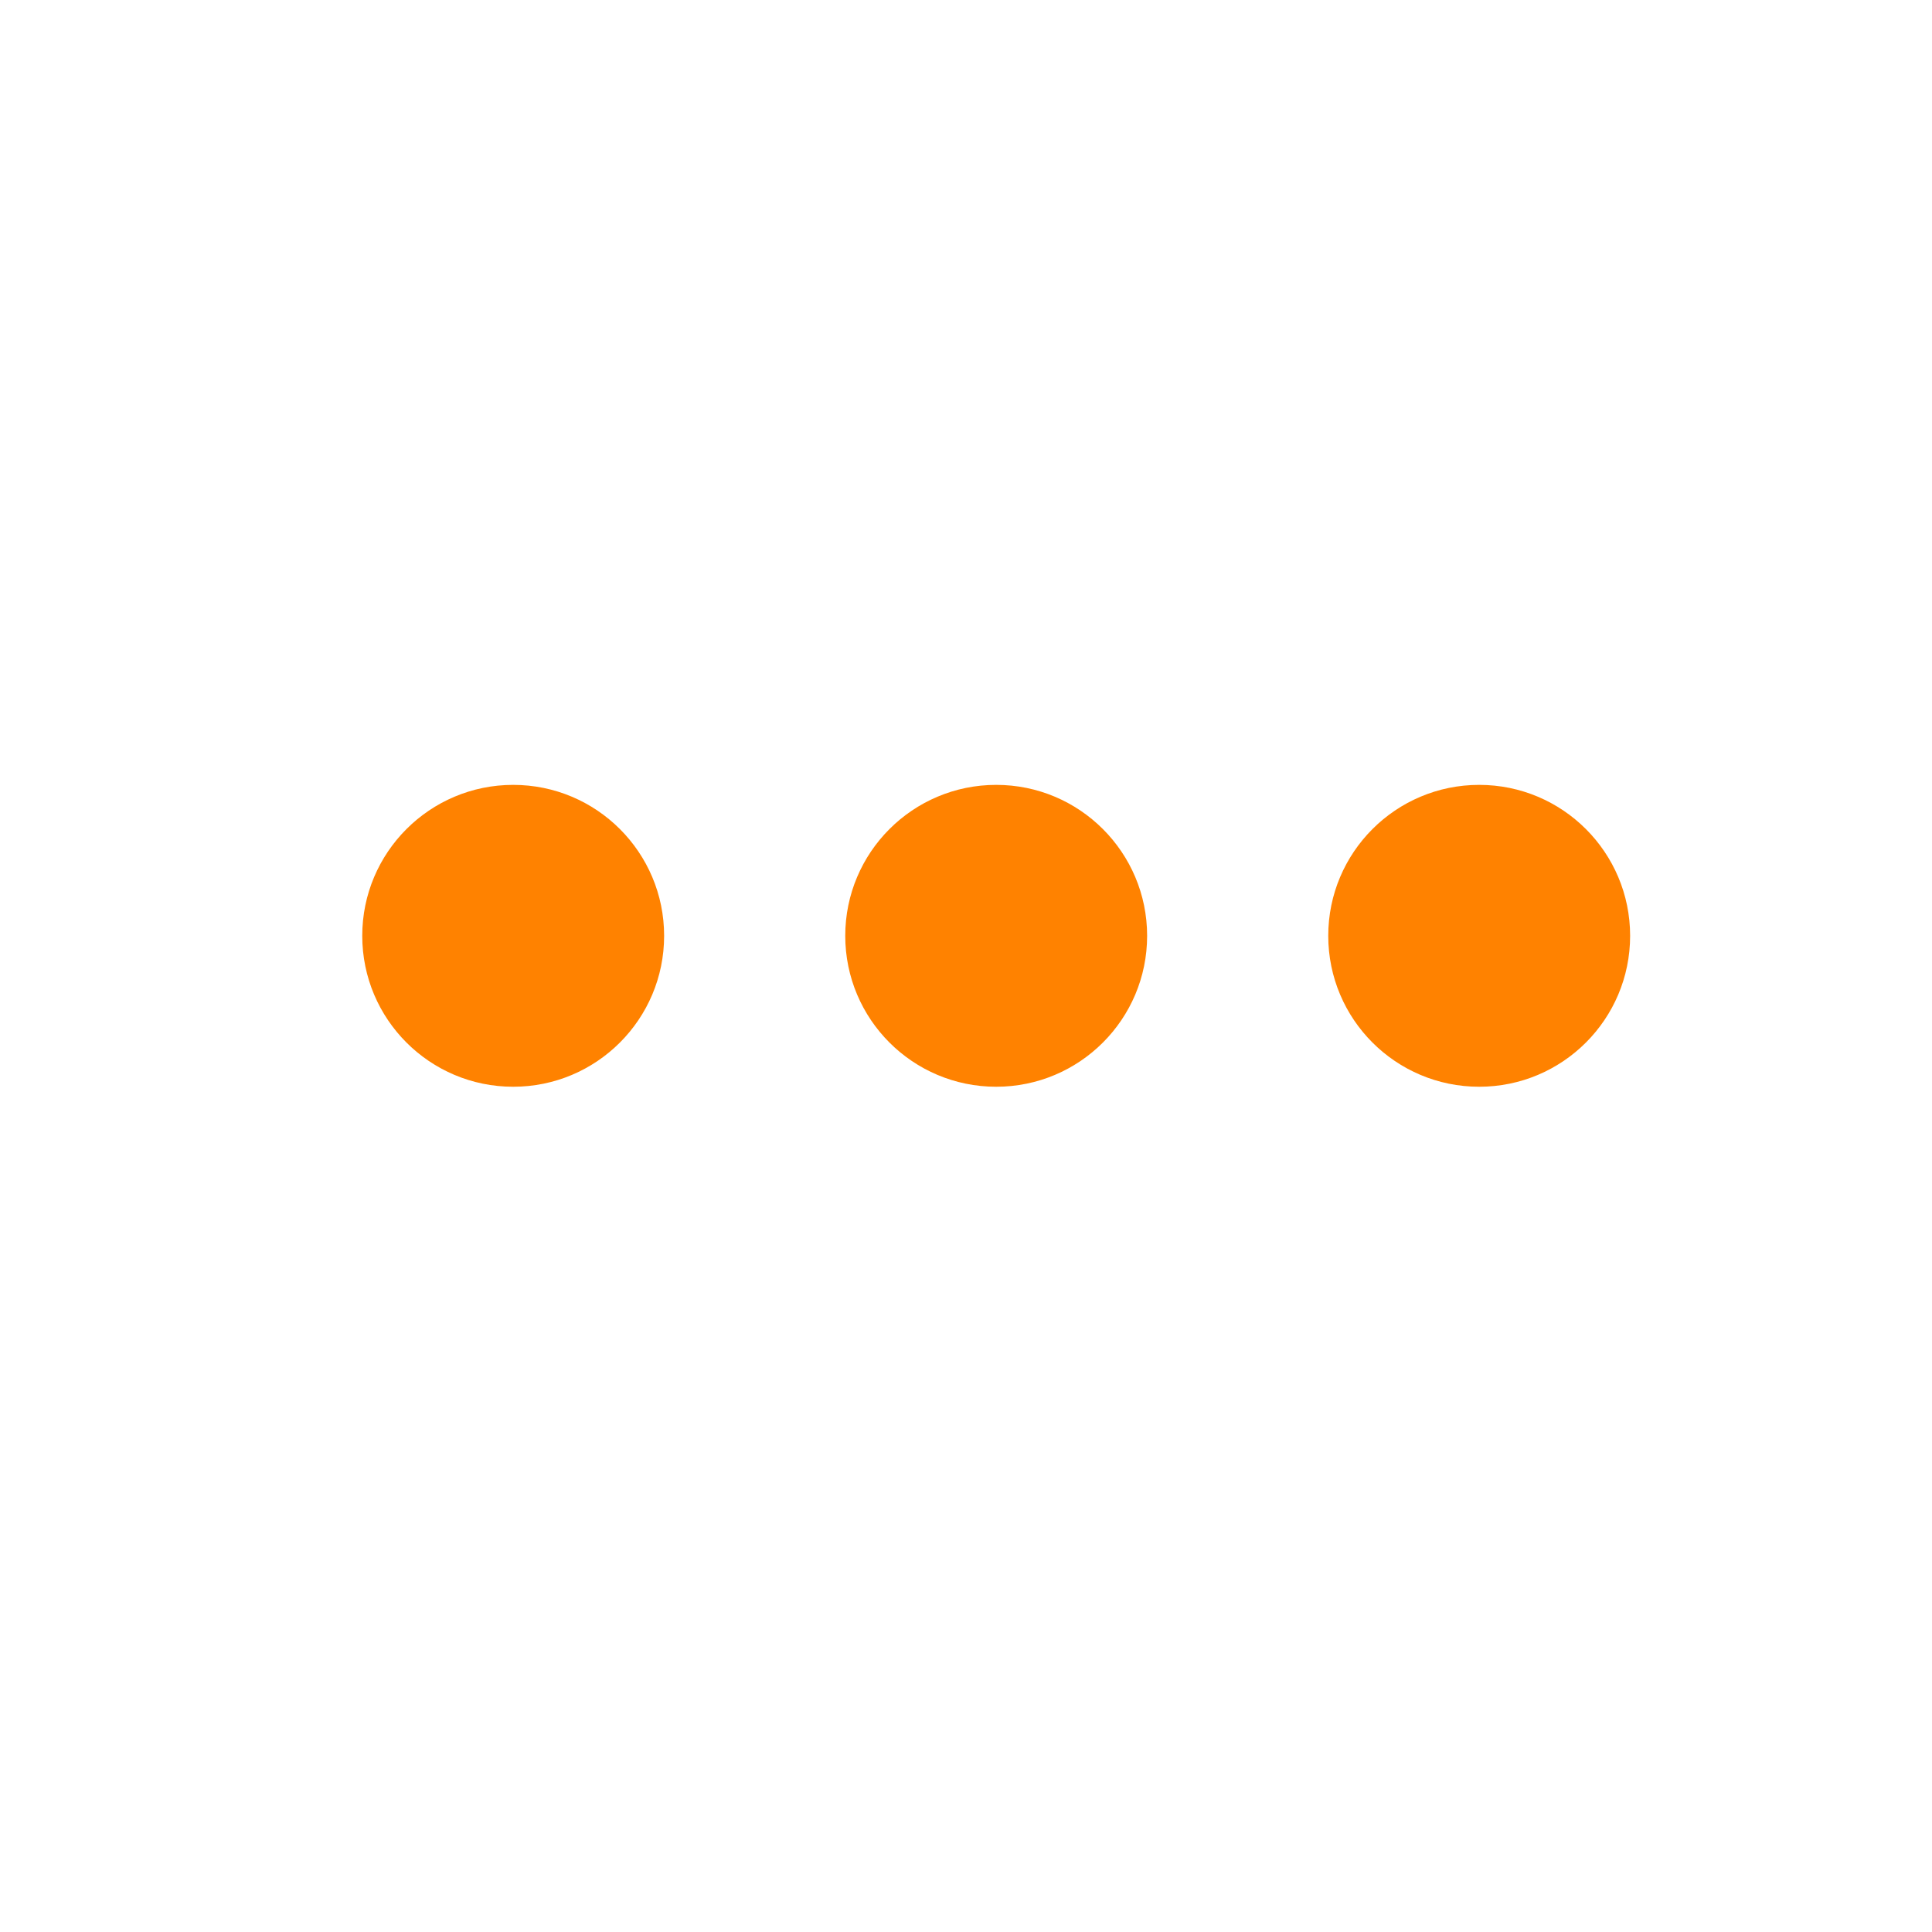
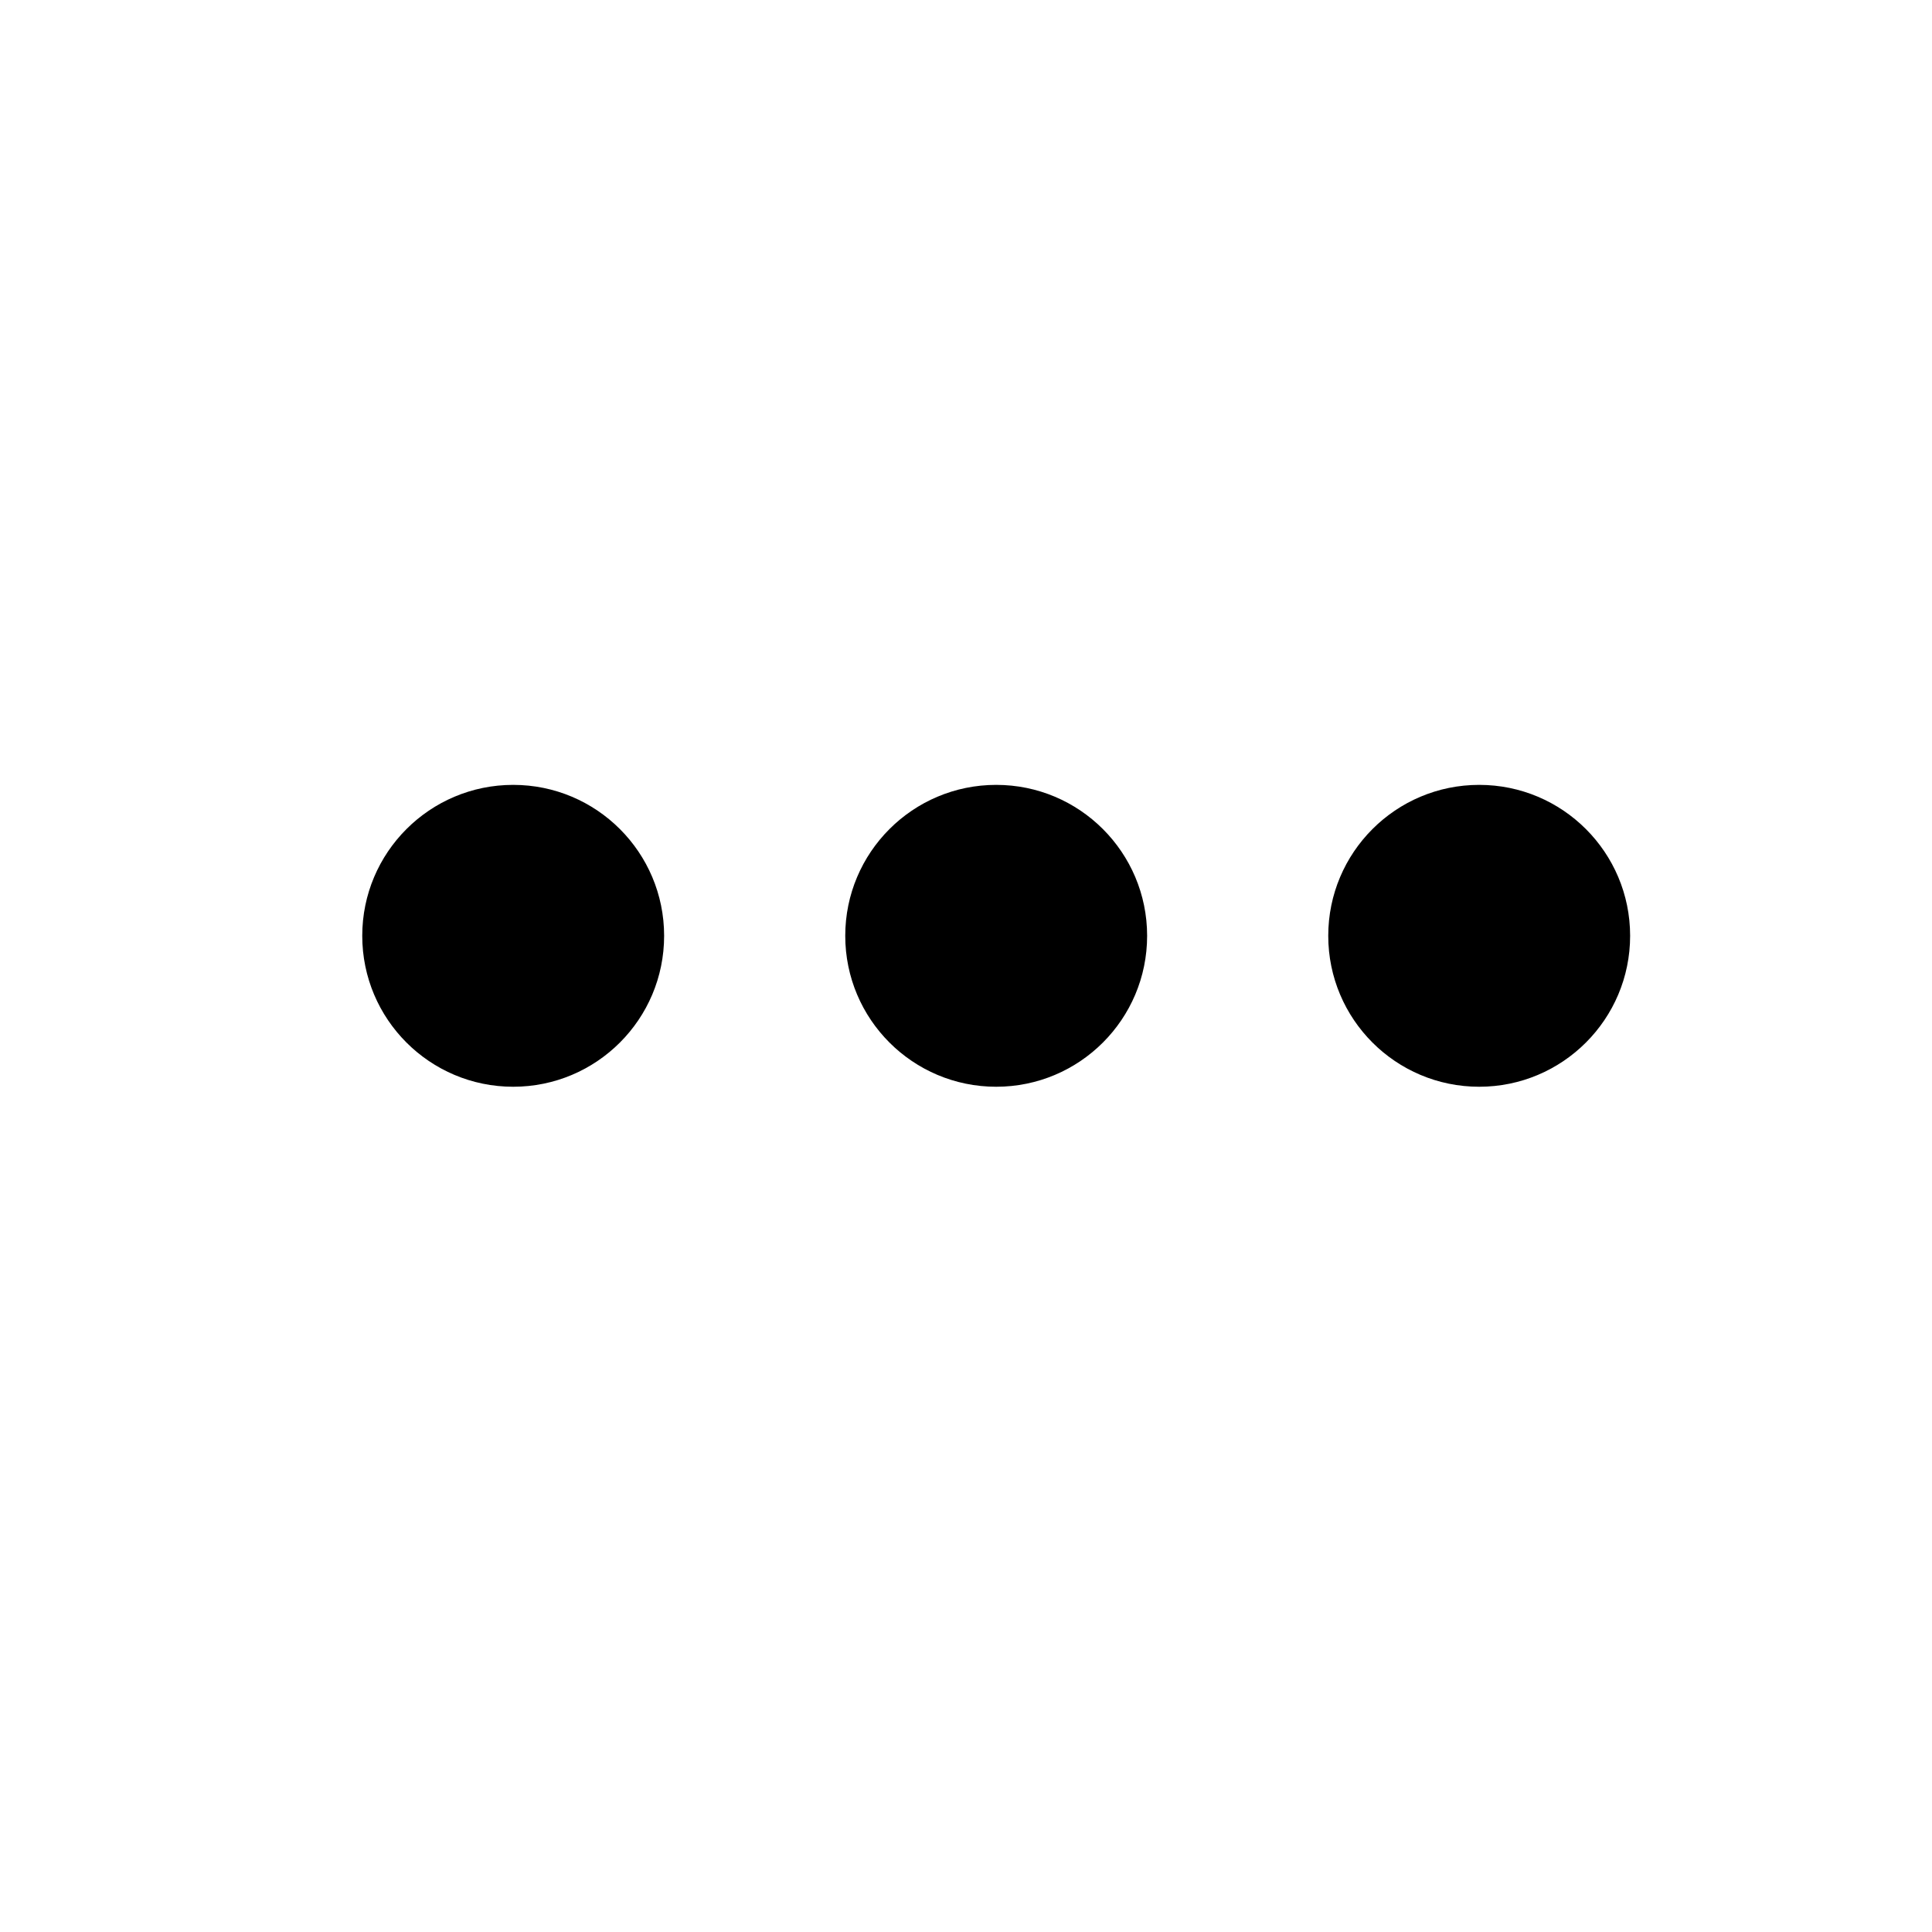
<svg xmlns="http://www.w3.org/2000/svg" width="32" height="32" viewBox="0 0 32 32" fill="none">
-   <circle cx="16.5" cy="15.5" r="2.5" fill="#FF8200" />&gt;
-     <circle cx="8.5" cy="15.5" r="2.5" fill="#FF8200" />
-   <circle cx="24.5" cy="15.5" r="2.5" fill="#FF8200" />
+   <circle cx="16.5" cy="15.5" r="2.5" fill="currentColor" />&gt;
+     <circle cx="8.5" cy="15.5" r="2.5" fill="currentColor" />
+   <circle cx="24.5" cy="15.5" r="2.5" fill="currentColor" />
</svg>
